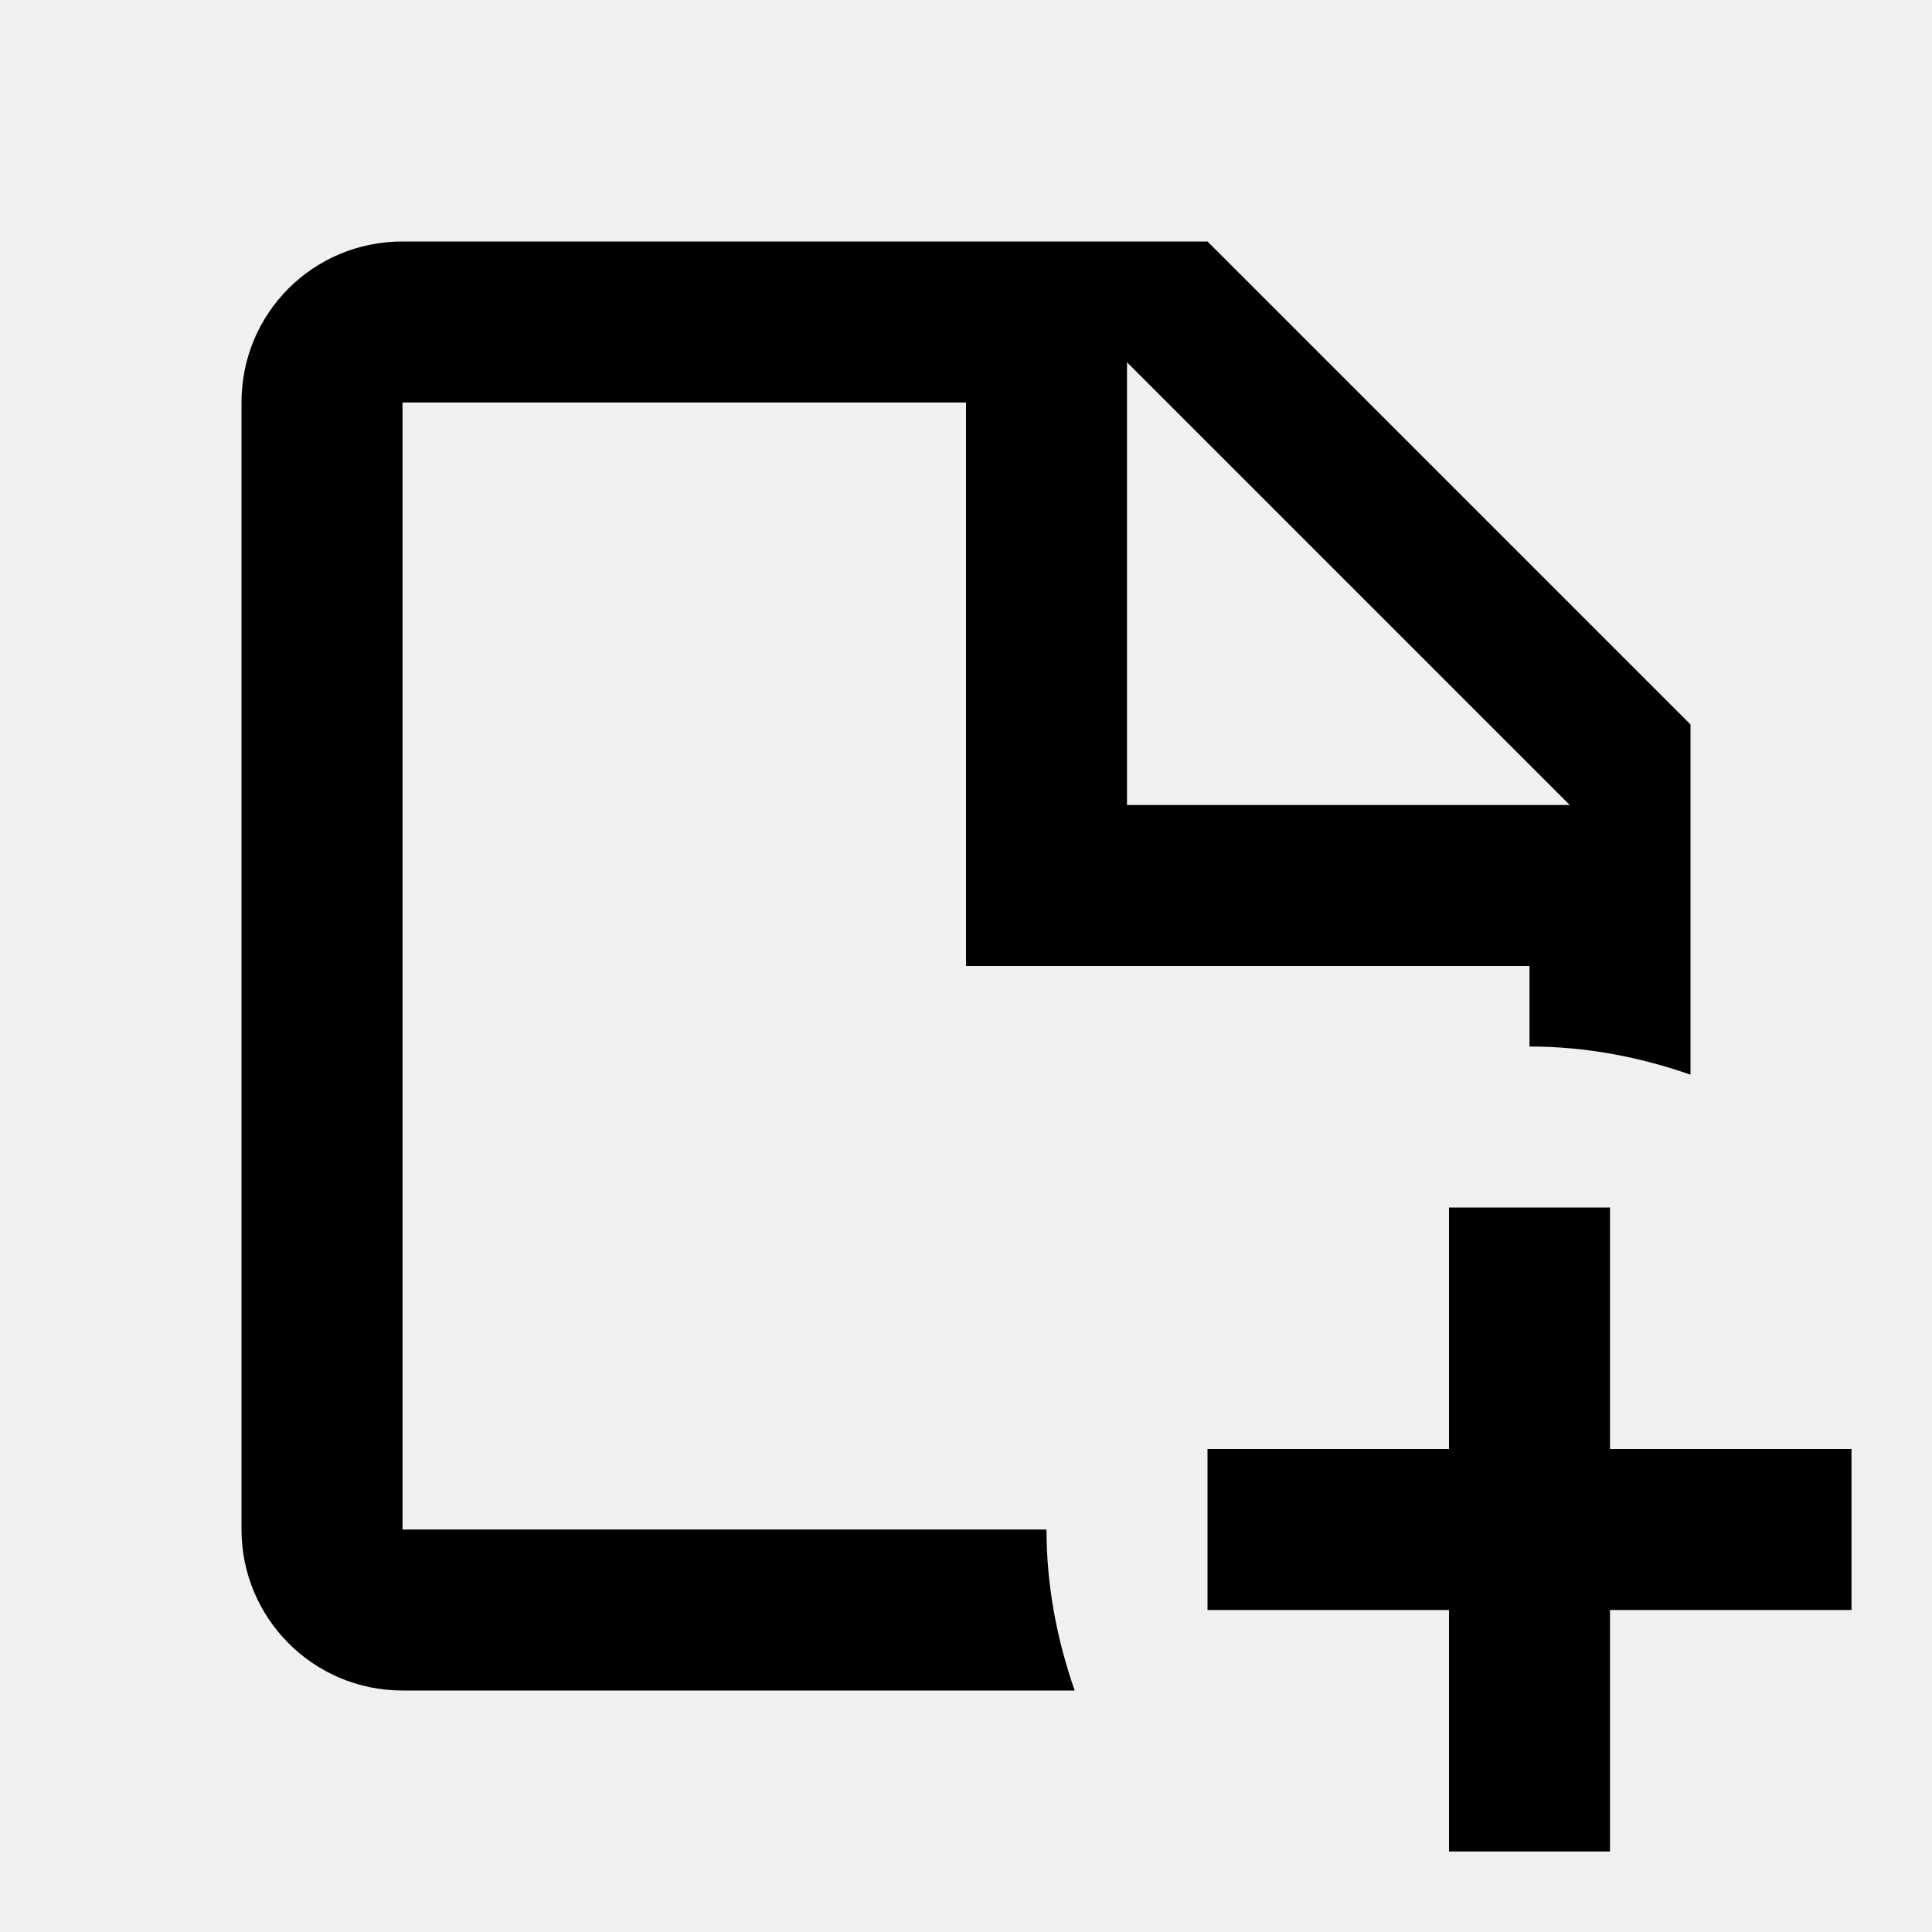
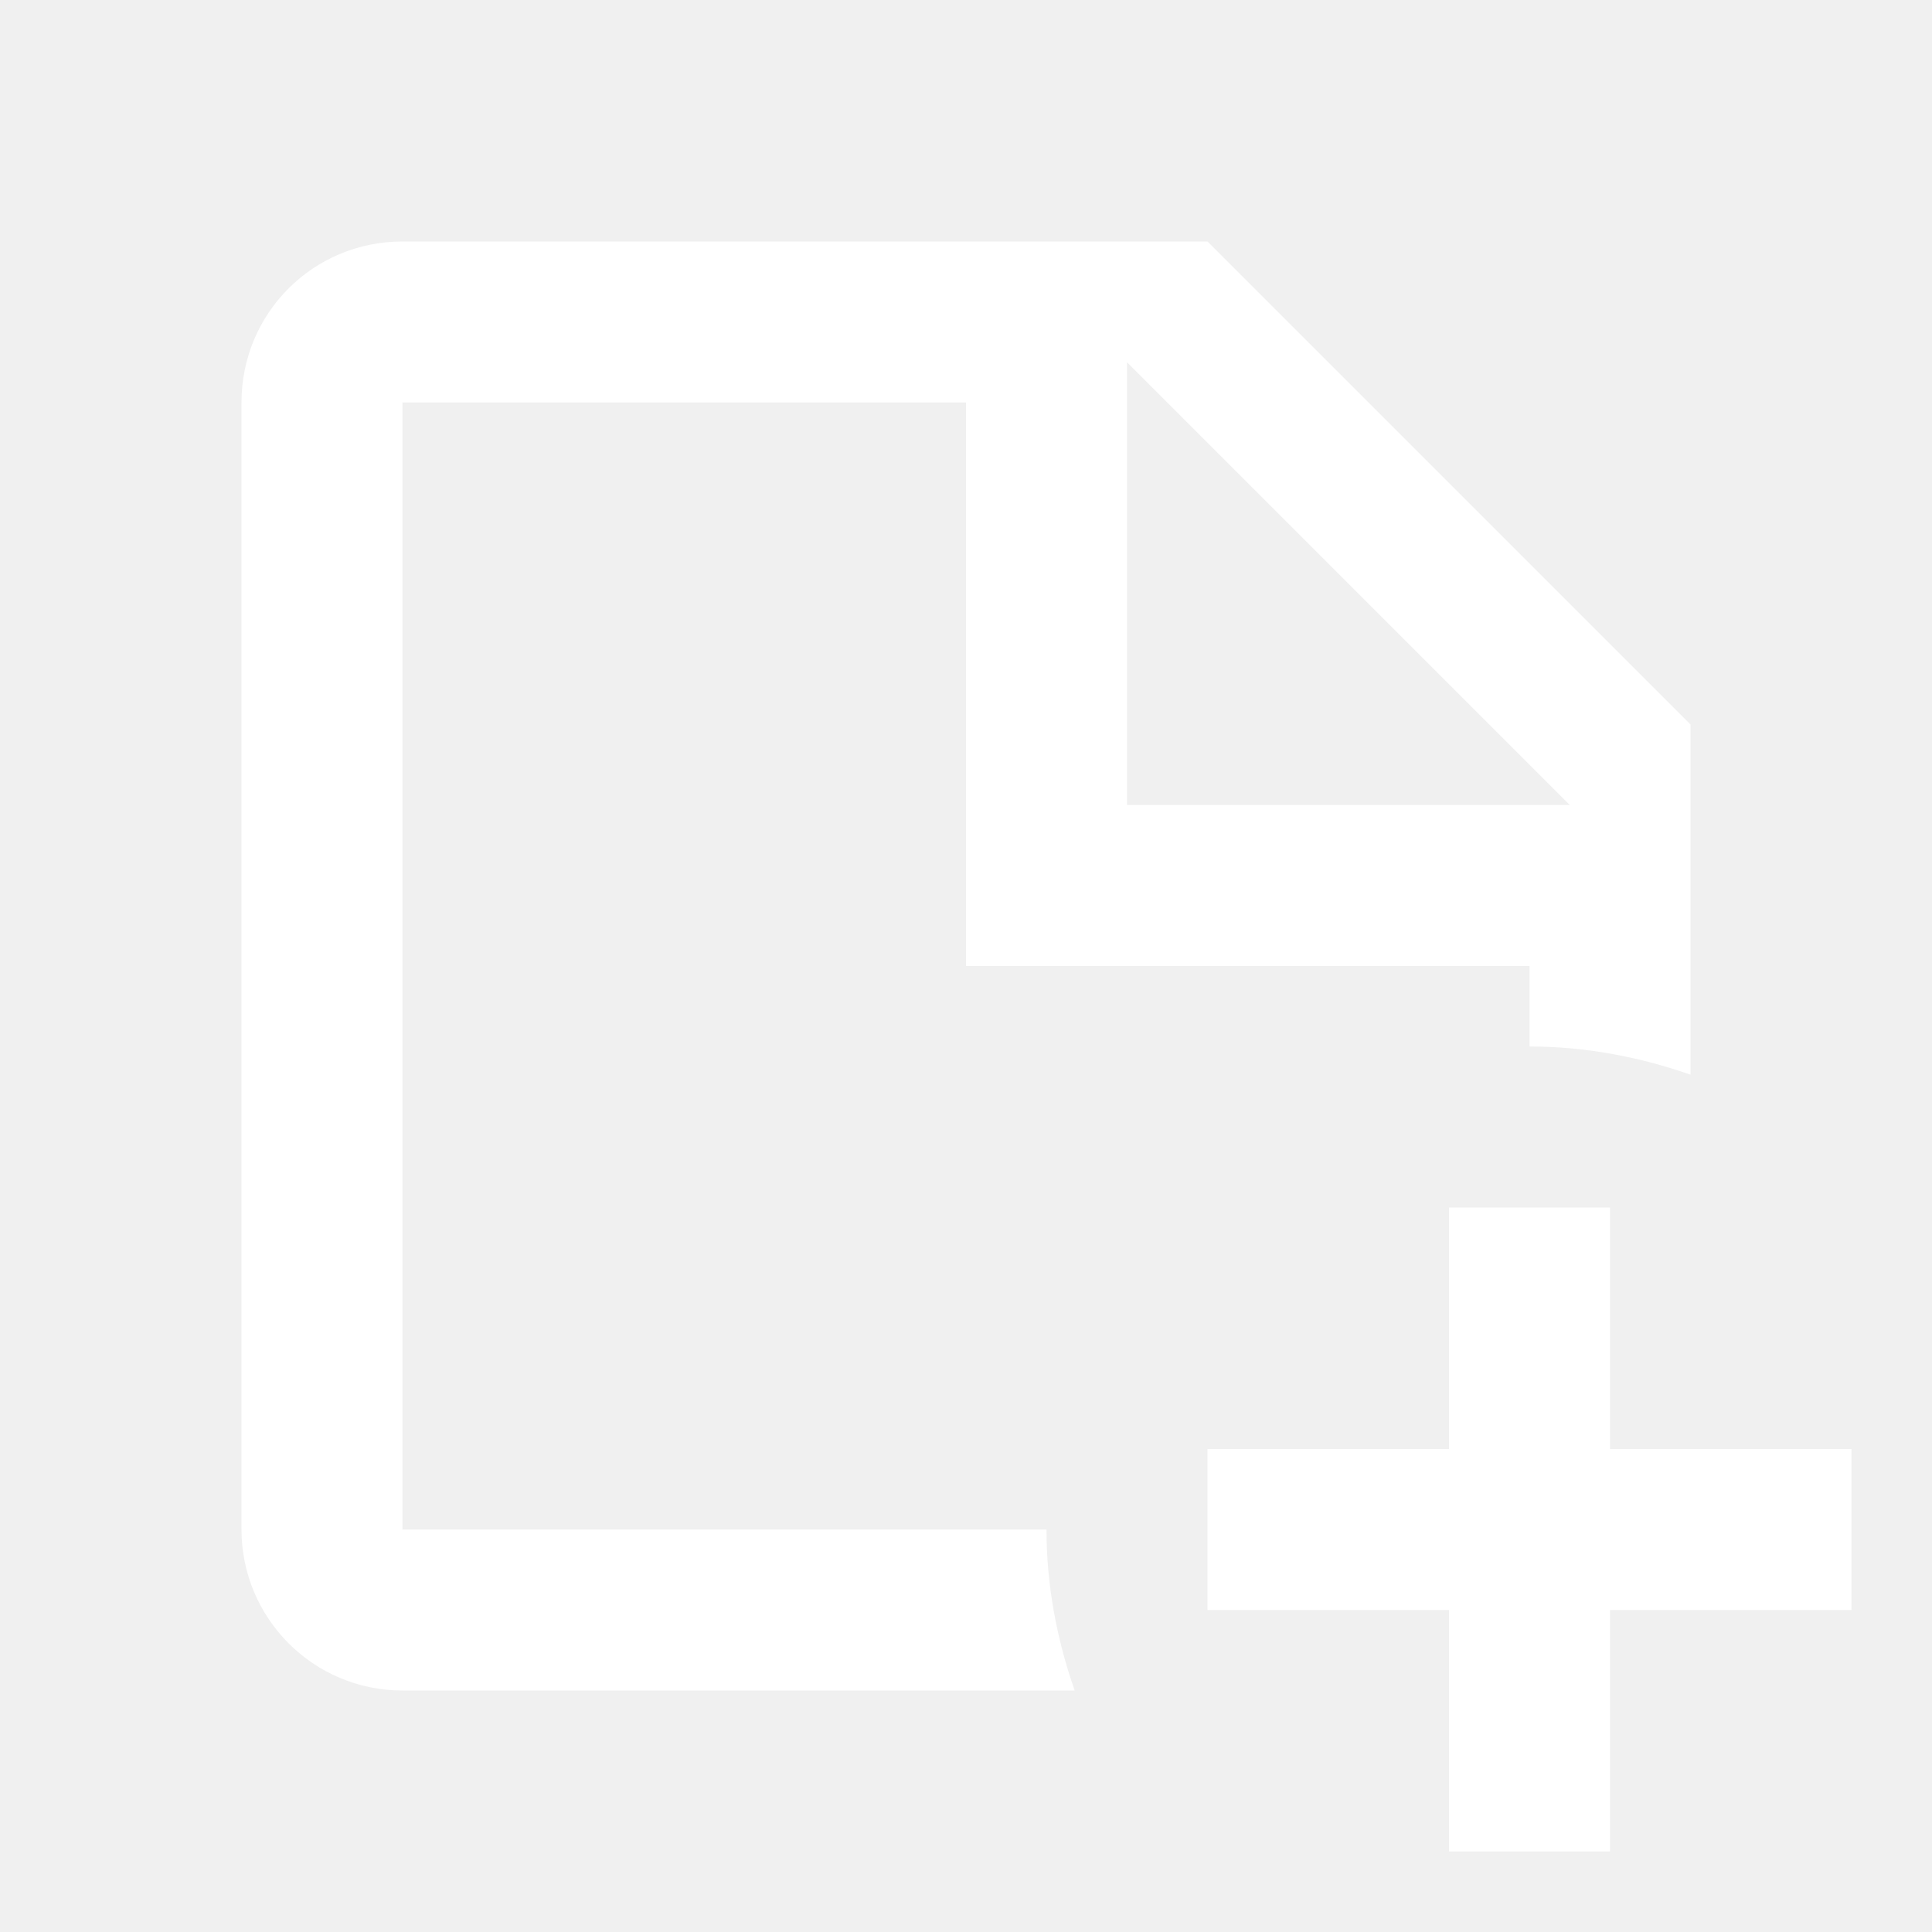
<svg xmlns="http://www.w3.org/2000/svg" viewBox="0 0 24 24">
-   <path d="M5 19V5H12V12H19V13C19.7 13 20.37 13.13 21 13.35V9L15 3H5C3.89 3 3 3.89 3 5V19C3 20.1 3.89 21 5 21H13.35C13.13 20.37 13 19.7 13 19H5M14 4.5L19.5 10H14V4.5M23 18V20H20V23H18V20H15V18H18V15H20V18H23Z" />
+   <path fill="white" d="M5 19V5H12V12H19V13C19.7 13 20.37 13.13 21 13.35V9L15 3H5C3.89 3 3 3.89 3 5V19C3 20.1 3.89 21 5 21H13.35C13.13 20.37 13 19.7 13 19H5M14 4.5L19.5 10H14V4.5M23 18V20H20V23H18V20H15V18H18V15H20V18H23Z" />
</svg>
